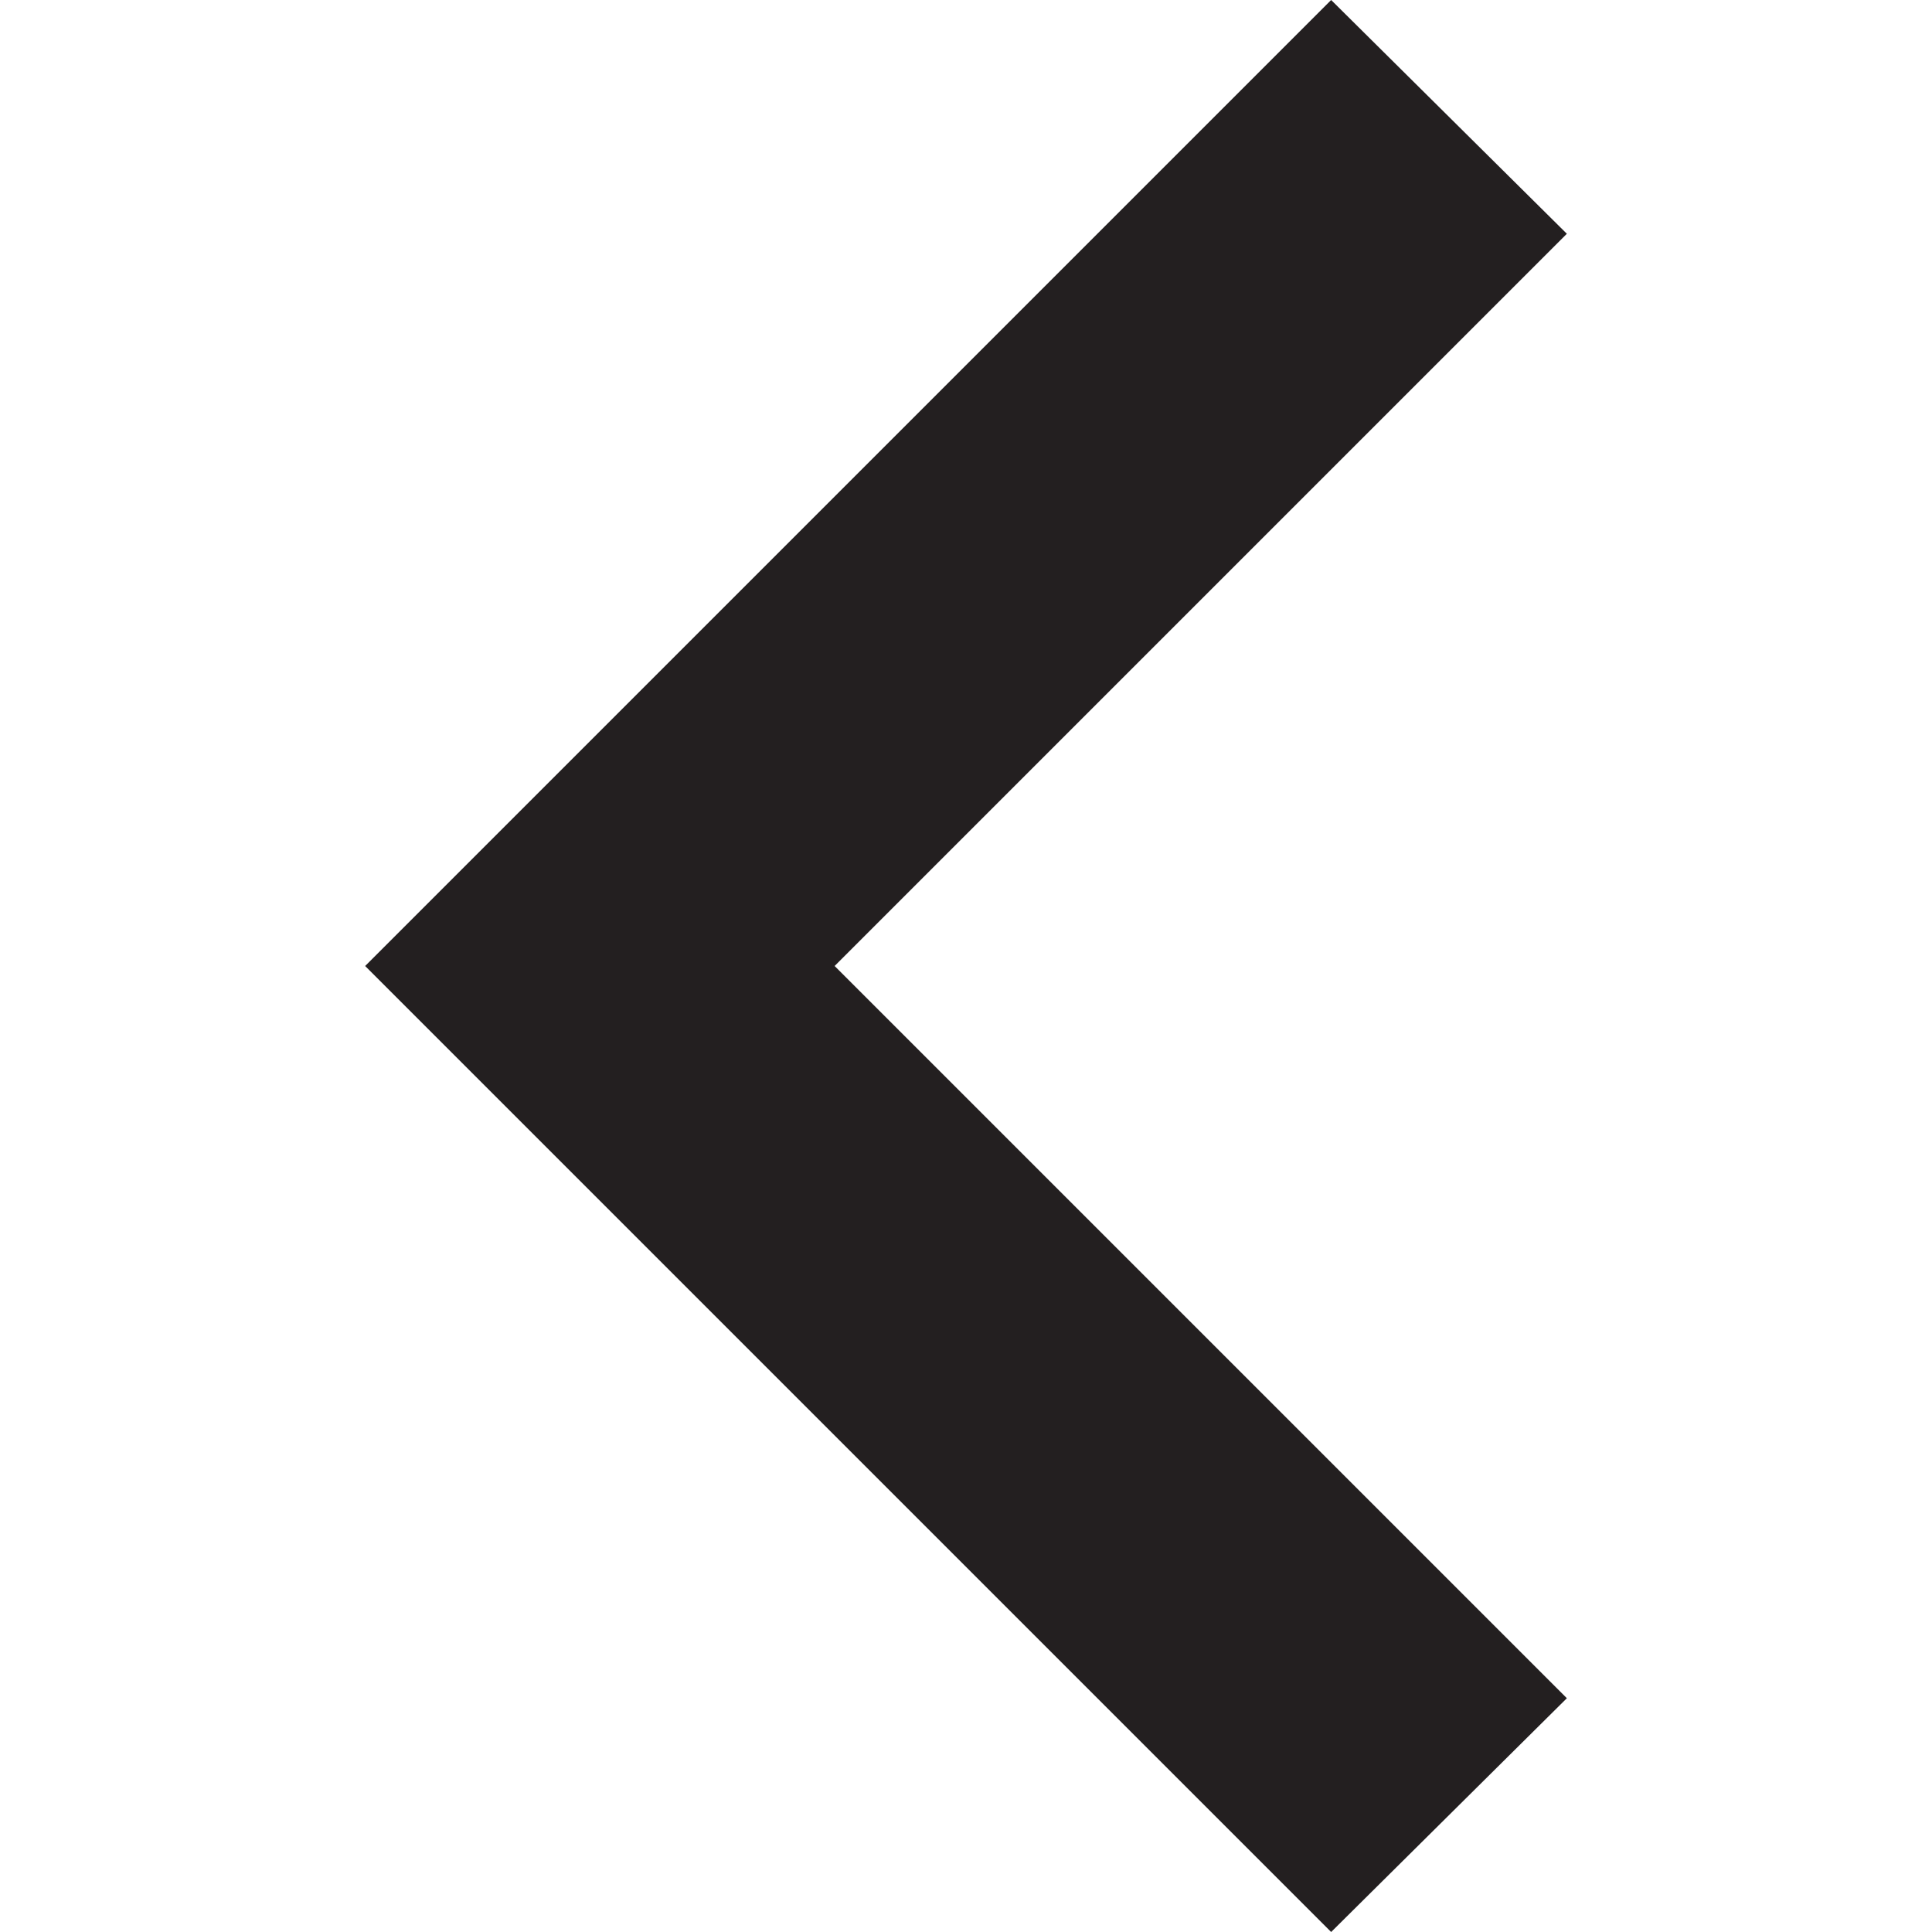
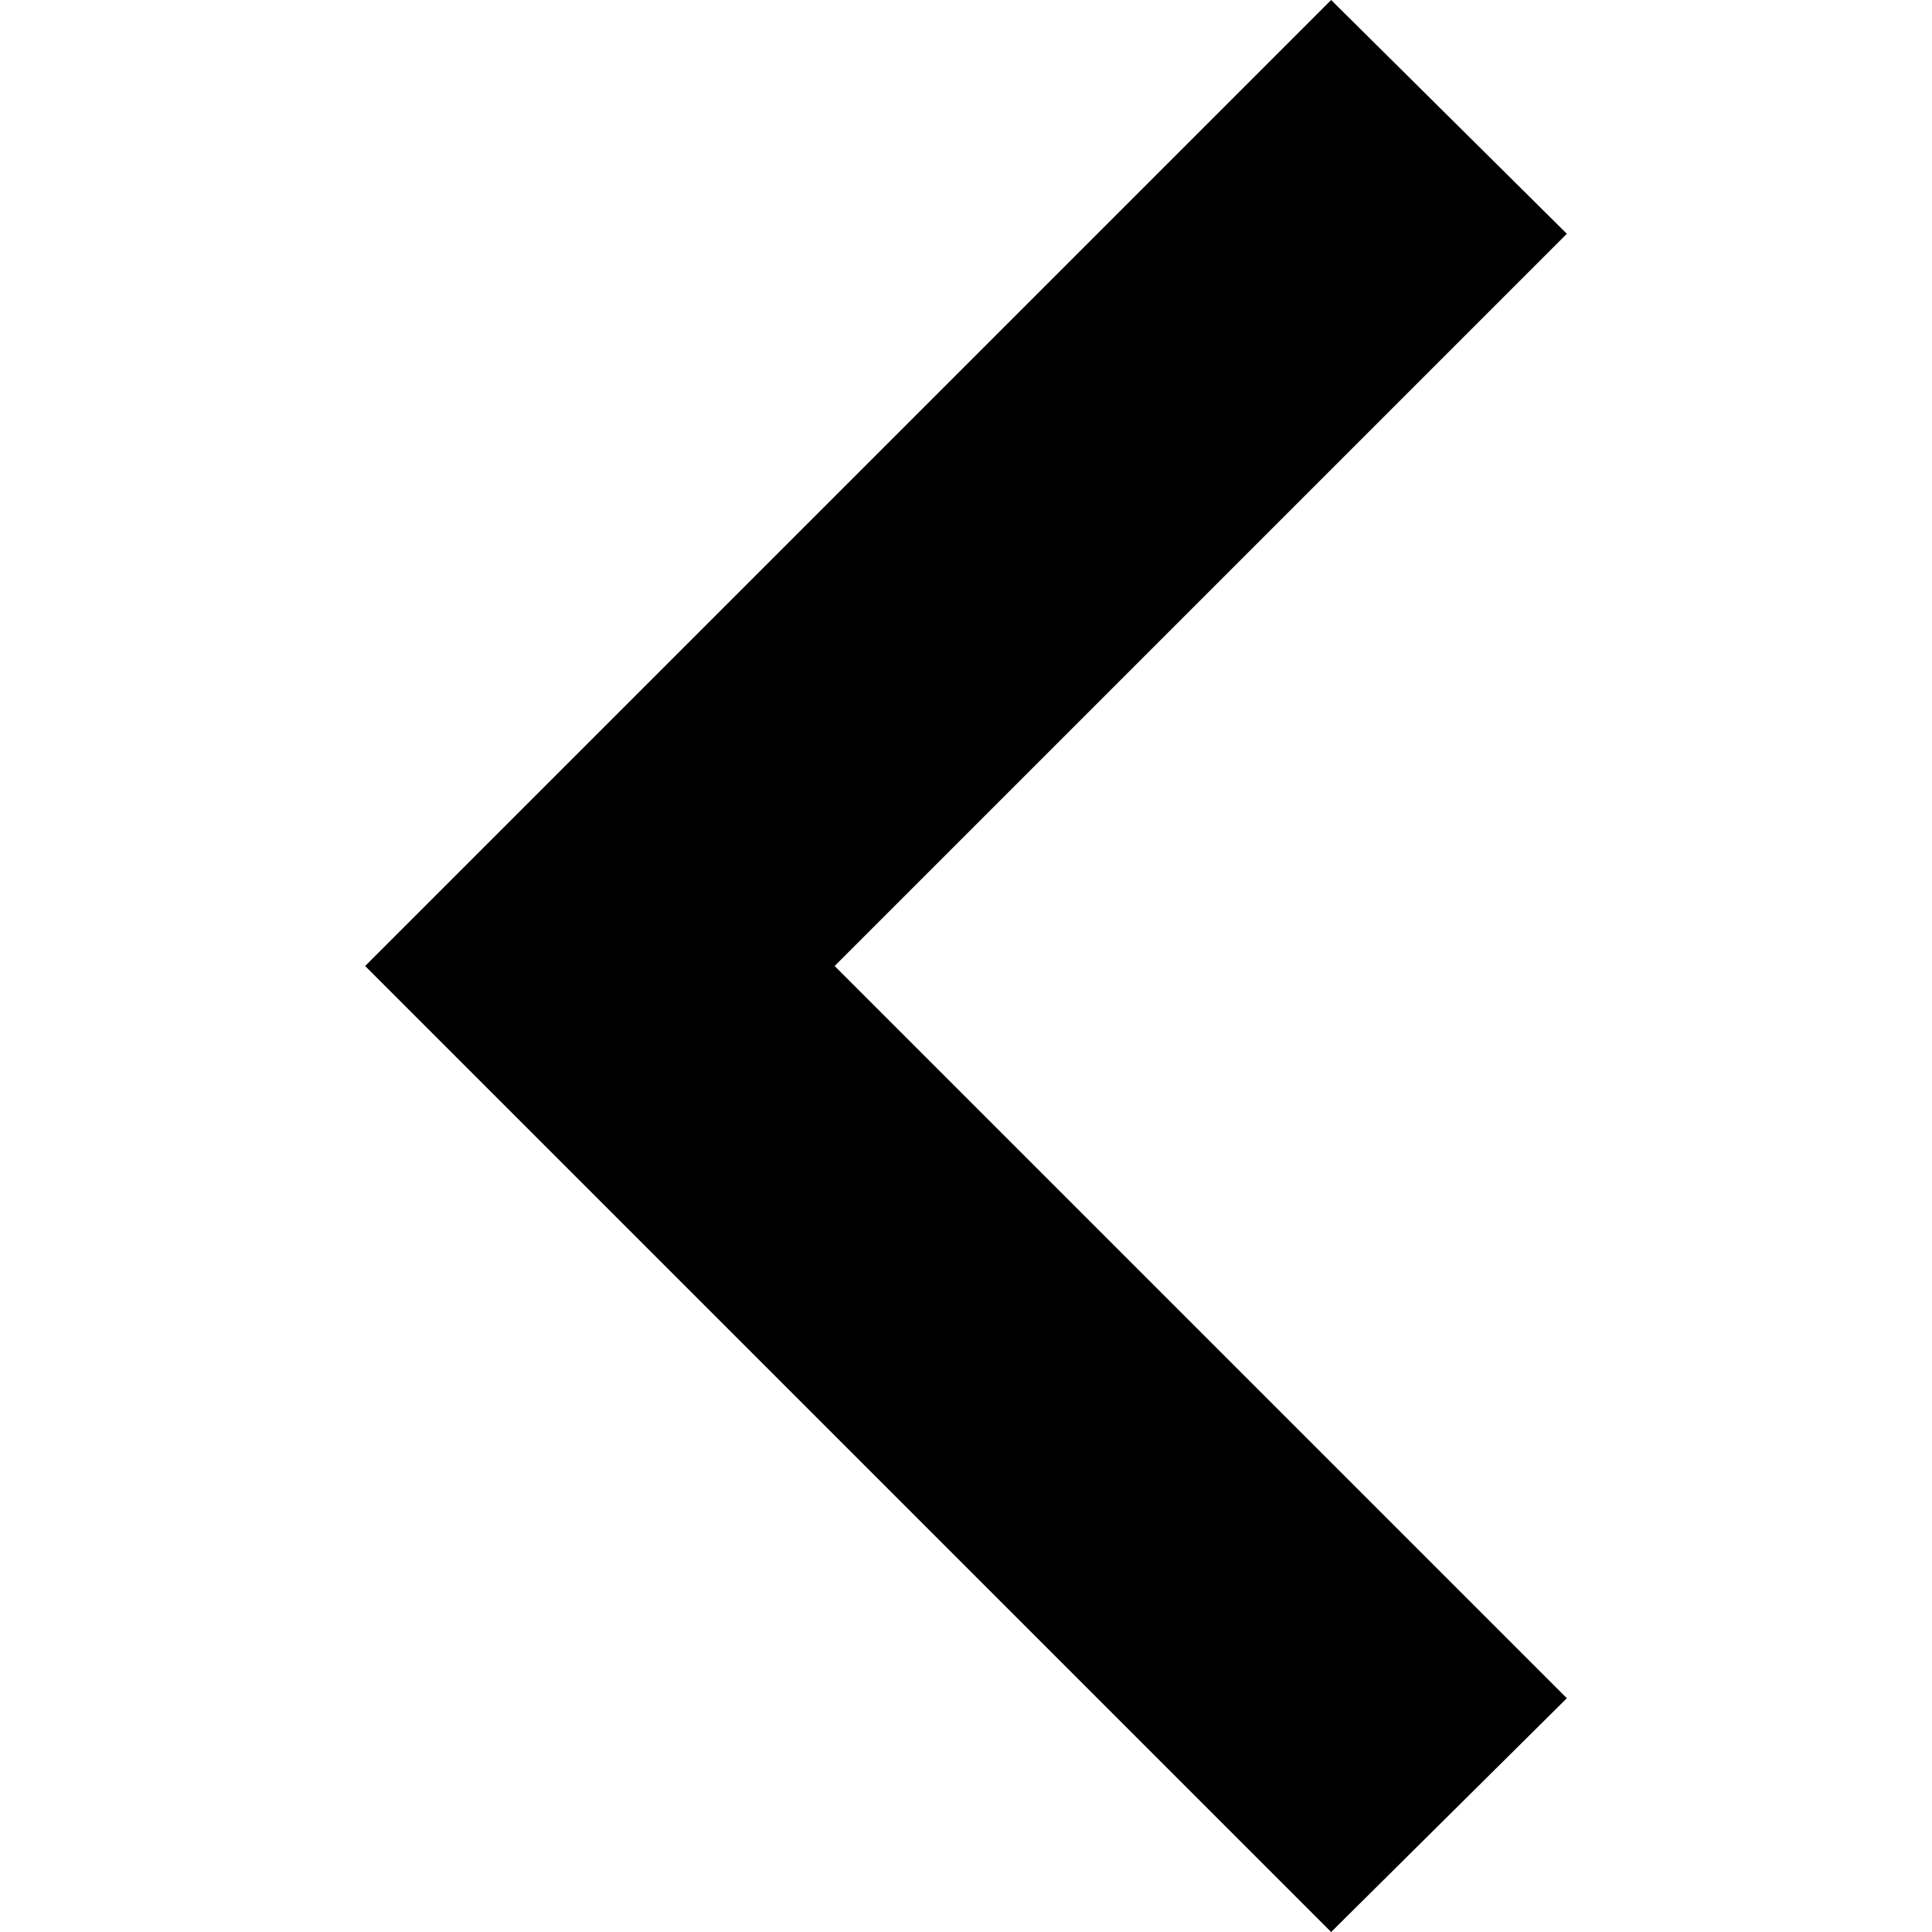
<svg xmlns="http://www.w3.org/2000/svg" version="1.1" id="Layer_1" x="0px" y="0px" viewBox="0 0 100 100" style="enable-background:new 0 0 100 100;" xml:space="preserve">
-   <style type="text/css">
- 	.st0{fill:#231F20;}
- </style>
-   <g>
-     <polygon class="st0" points="18.9,50 68.9,0 81.1,12.1 43.2,50 81.1,87.9 68.9,100  " />
-   </g>
+   <polygon points="18.9,50 68.9,0 81.1,12.1 43.2,50 81.1,87.9 68.9,100  " />
</svg>
